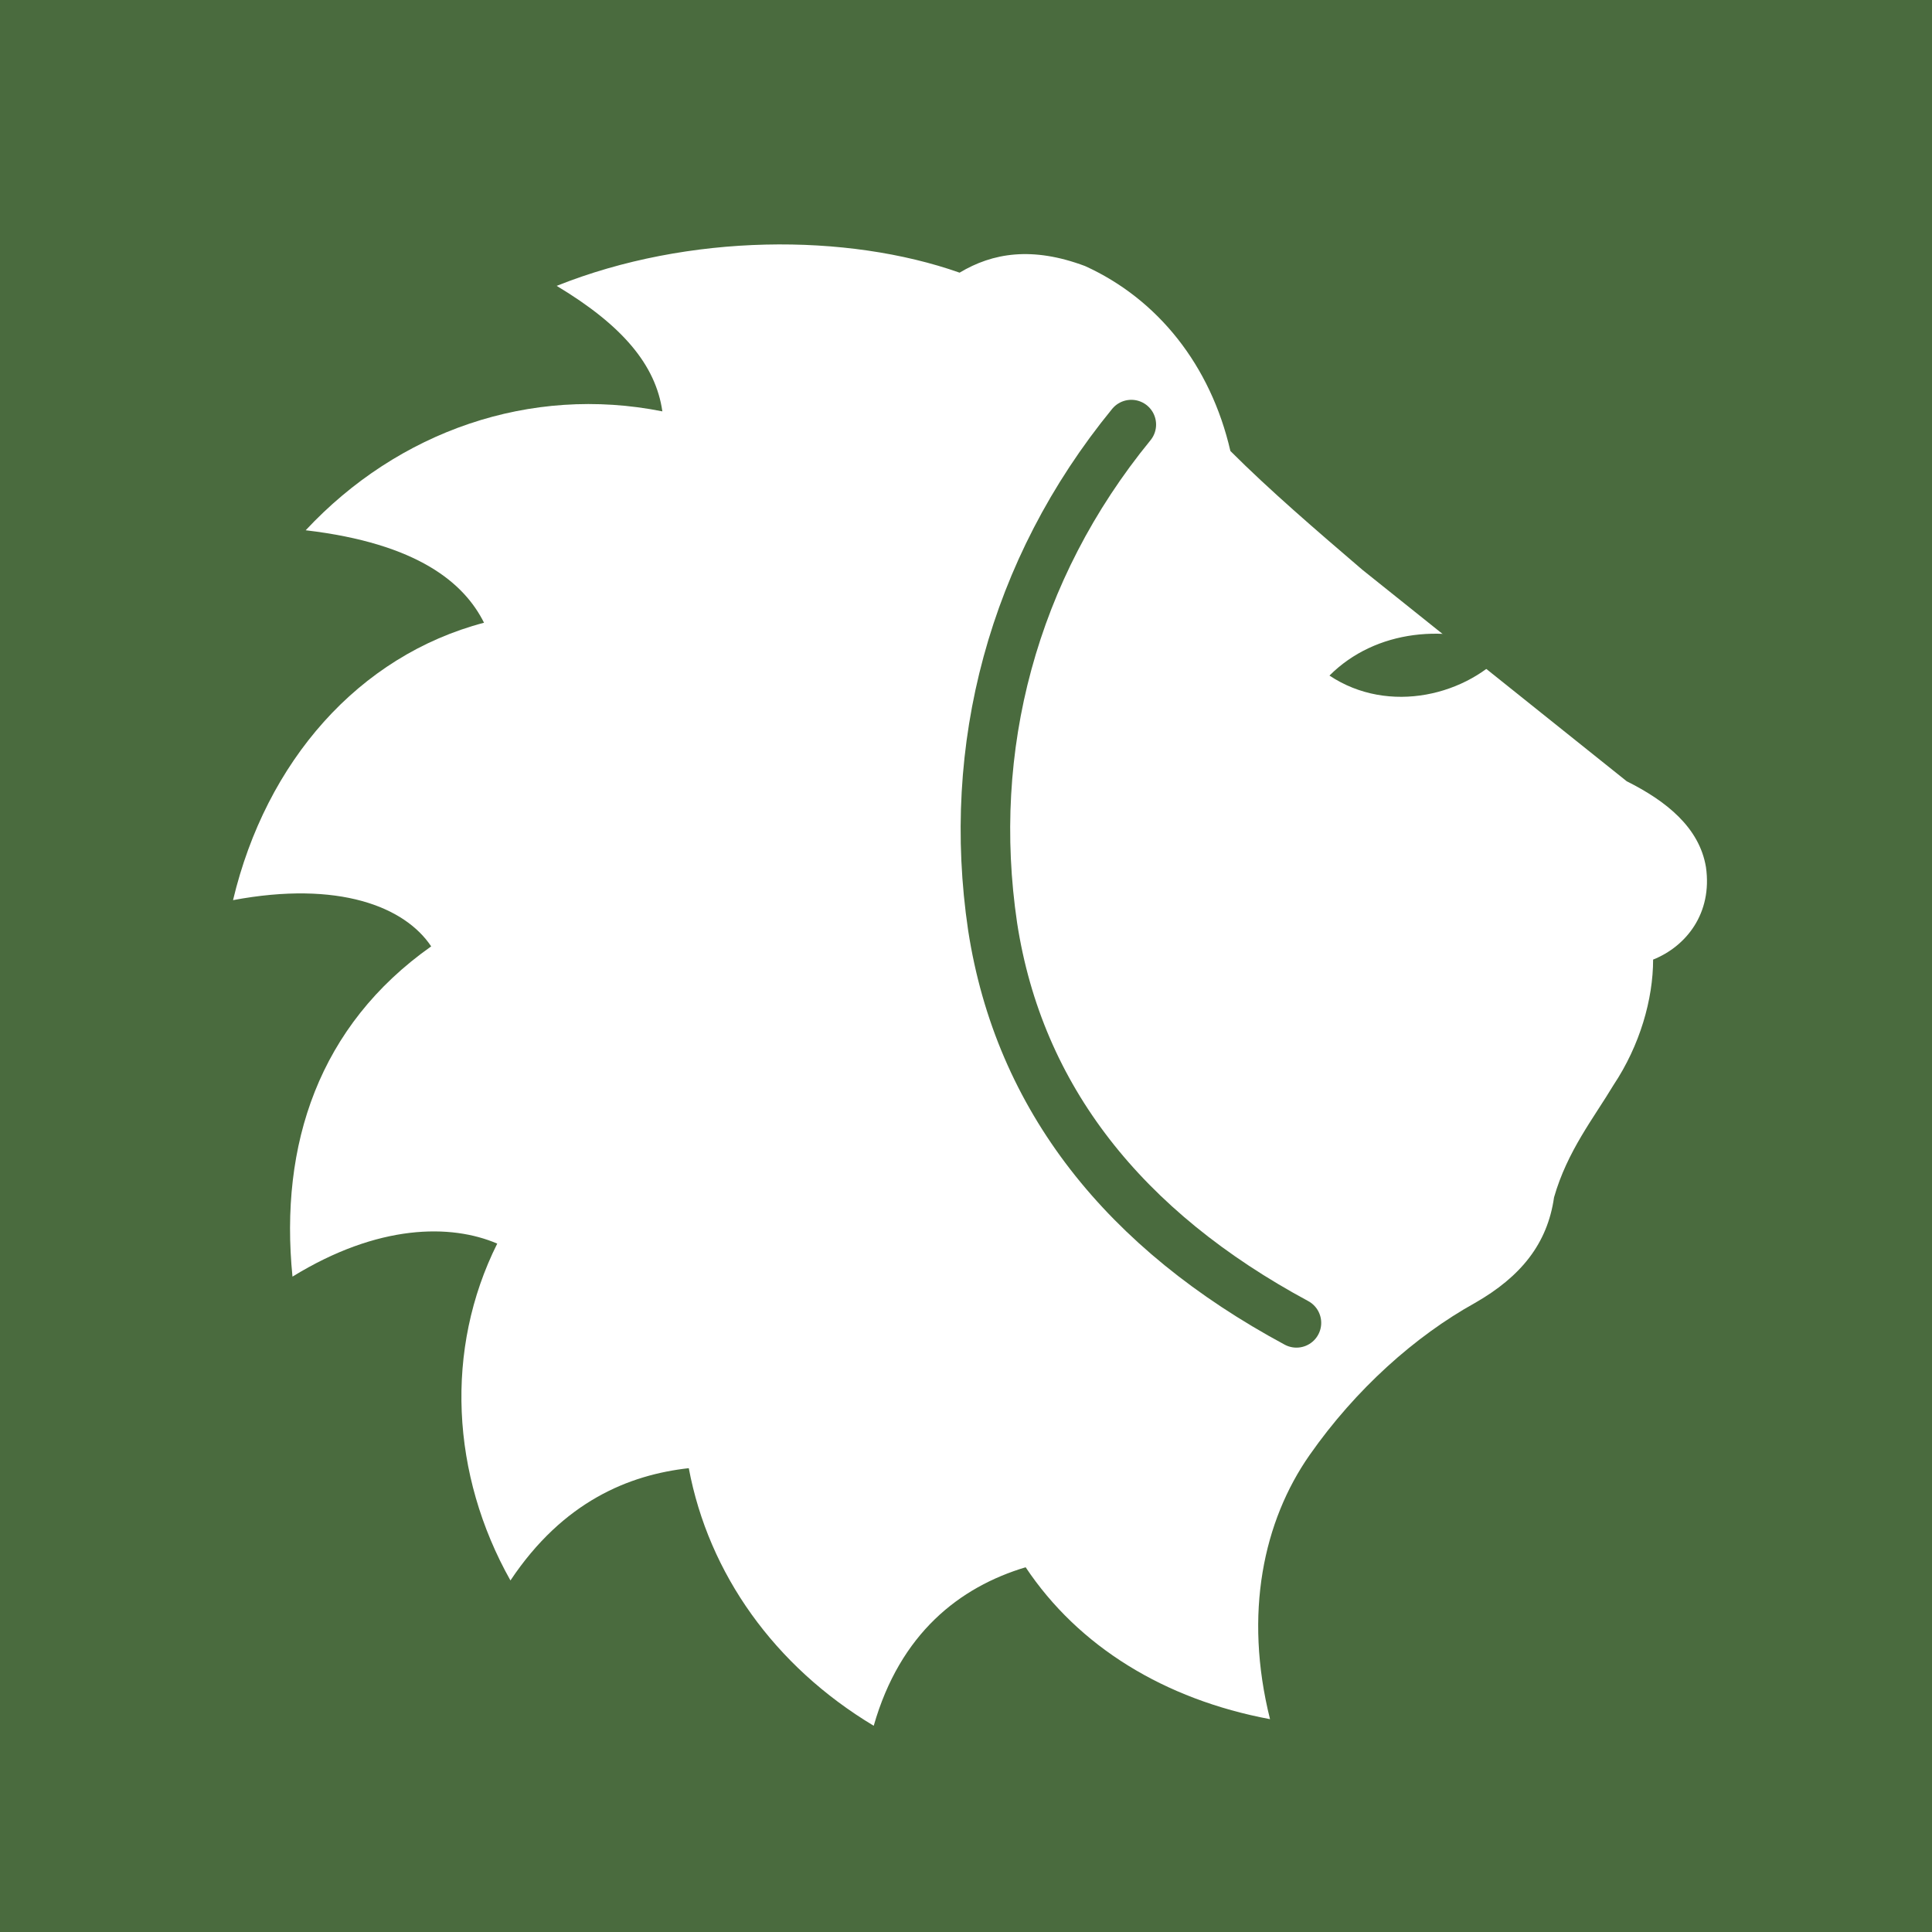
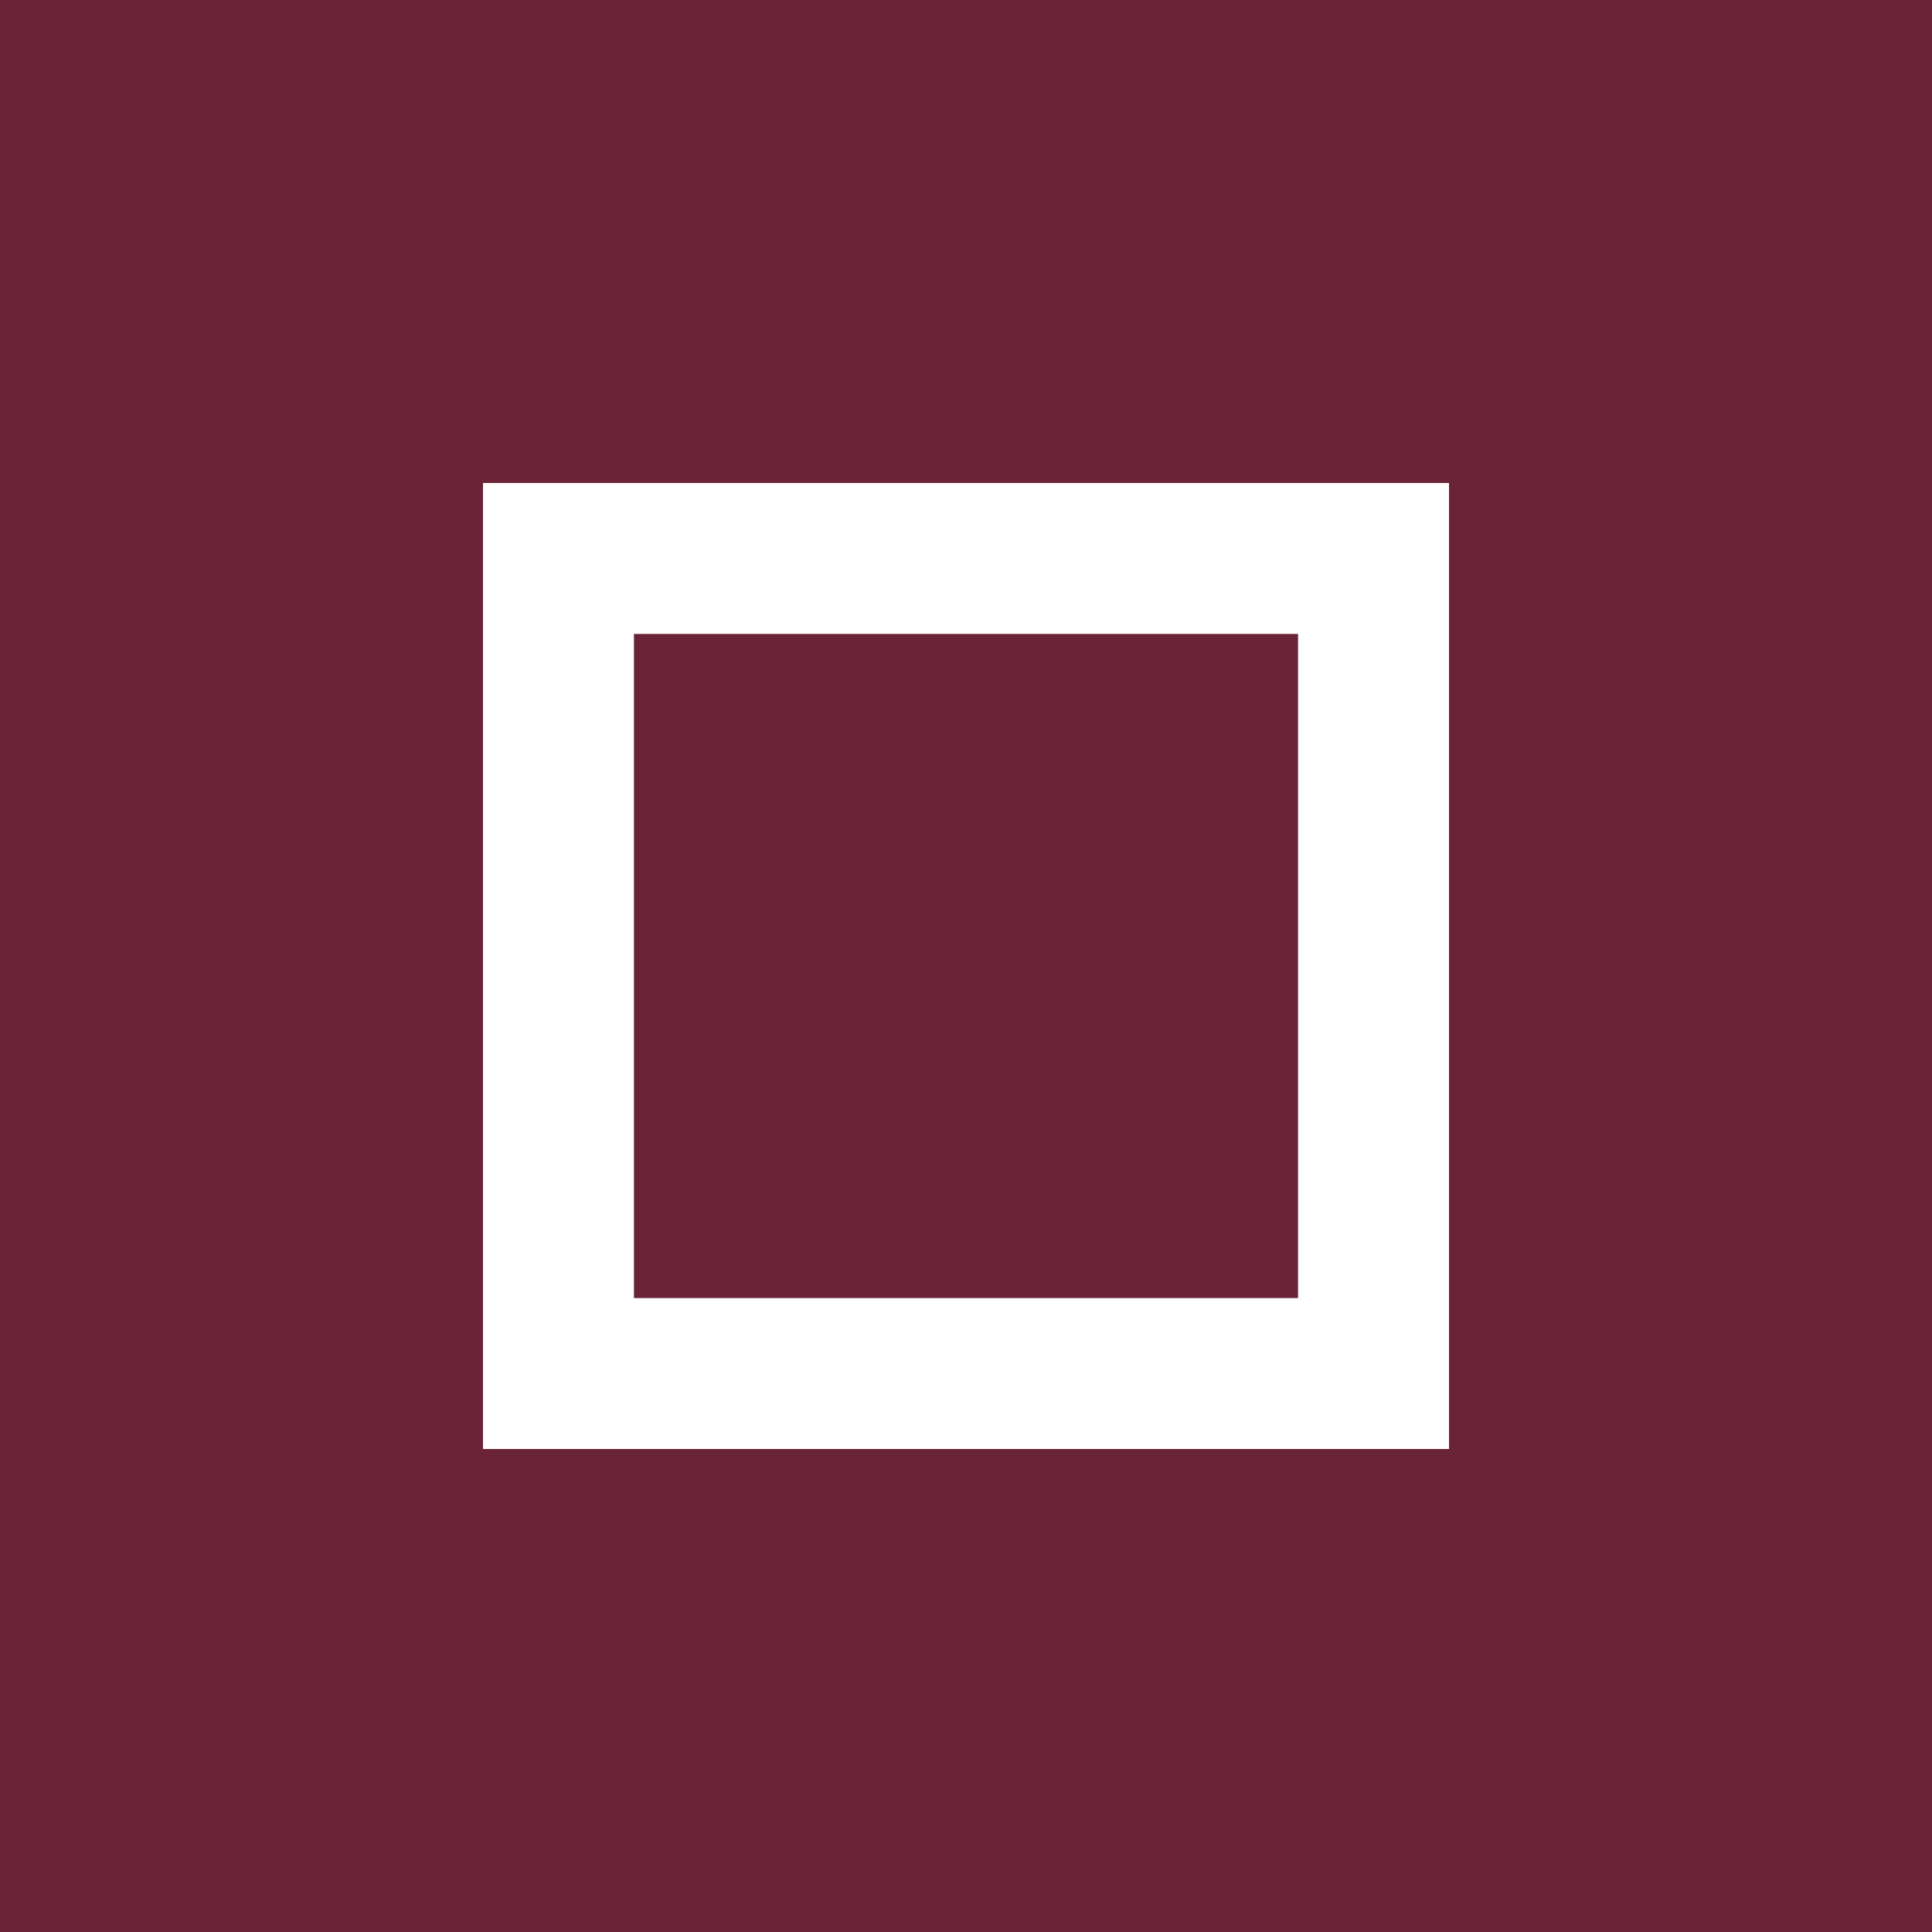
- <svg xmlns="http://www.w3.org/2000/svg" viewBox="0 0 64 64" width="64" height="64" role="img" aria-label="The First Hospitality Group">
-   <rect width="64" height="64" fill="#4A6B3E" />
-   <g transform="translate(4.0 4.0) scale(0.1094)">
-     <path d="M336 100 C330 74 314 54 292 44 C276 38 264 40 254 46 C220 34 172 34 132 50 C152 62 162 74 164 88 C124 80 84 94 56 124 C90 128 104 140 110 152 C72 162 44 194 34 236 C66 230 86 238 94 250 C60 274 48 310 52 350 C78 334 100 334 114 340 C98 372 100 410 118 442 C134 418 154 410 172 408 C178 440 198 468 228 486 C236 458 254 444 274 438 C290 462 316 478 348 484 C340 452 346 424 360 404 C374 384 392 368 410 358 C424 350 432 340 434 326 C438 312 446 302 452 292 C460 280 464 266 464 254 C474 250 482 240 480 226 C478 214 468 206 456 200 L376 136 C362 124 348 112 336 100 Z" fill="#FFFFFF" />
-     <path d="M306 92 C270 136 256 190 264 244 C272 296 304 336 356 364" stroke="#4A6B3E" stroke-width="15" stroke-linecap="round" fill="none" />
-     <path d="M366 168 C380 154 402 152 420 160 C408 174 384 180 366 168 Z" fill="#4A6B3E" />
-   </g>
+ <svg xmlns="http://www.w3.org/2000/svg" viewBox="0 0 512 512" fill="#ffffff">
+   <rect width="512" height="512" fill="#6b2337" />
+   <path id="mark" fill-rule="evenodd" d="M128 128h256v256H128zm40 40v176h176V168z" />
</svg>
